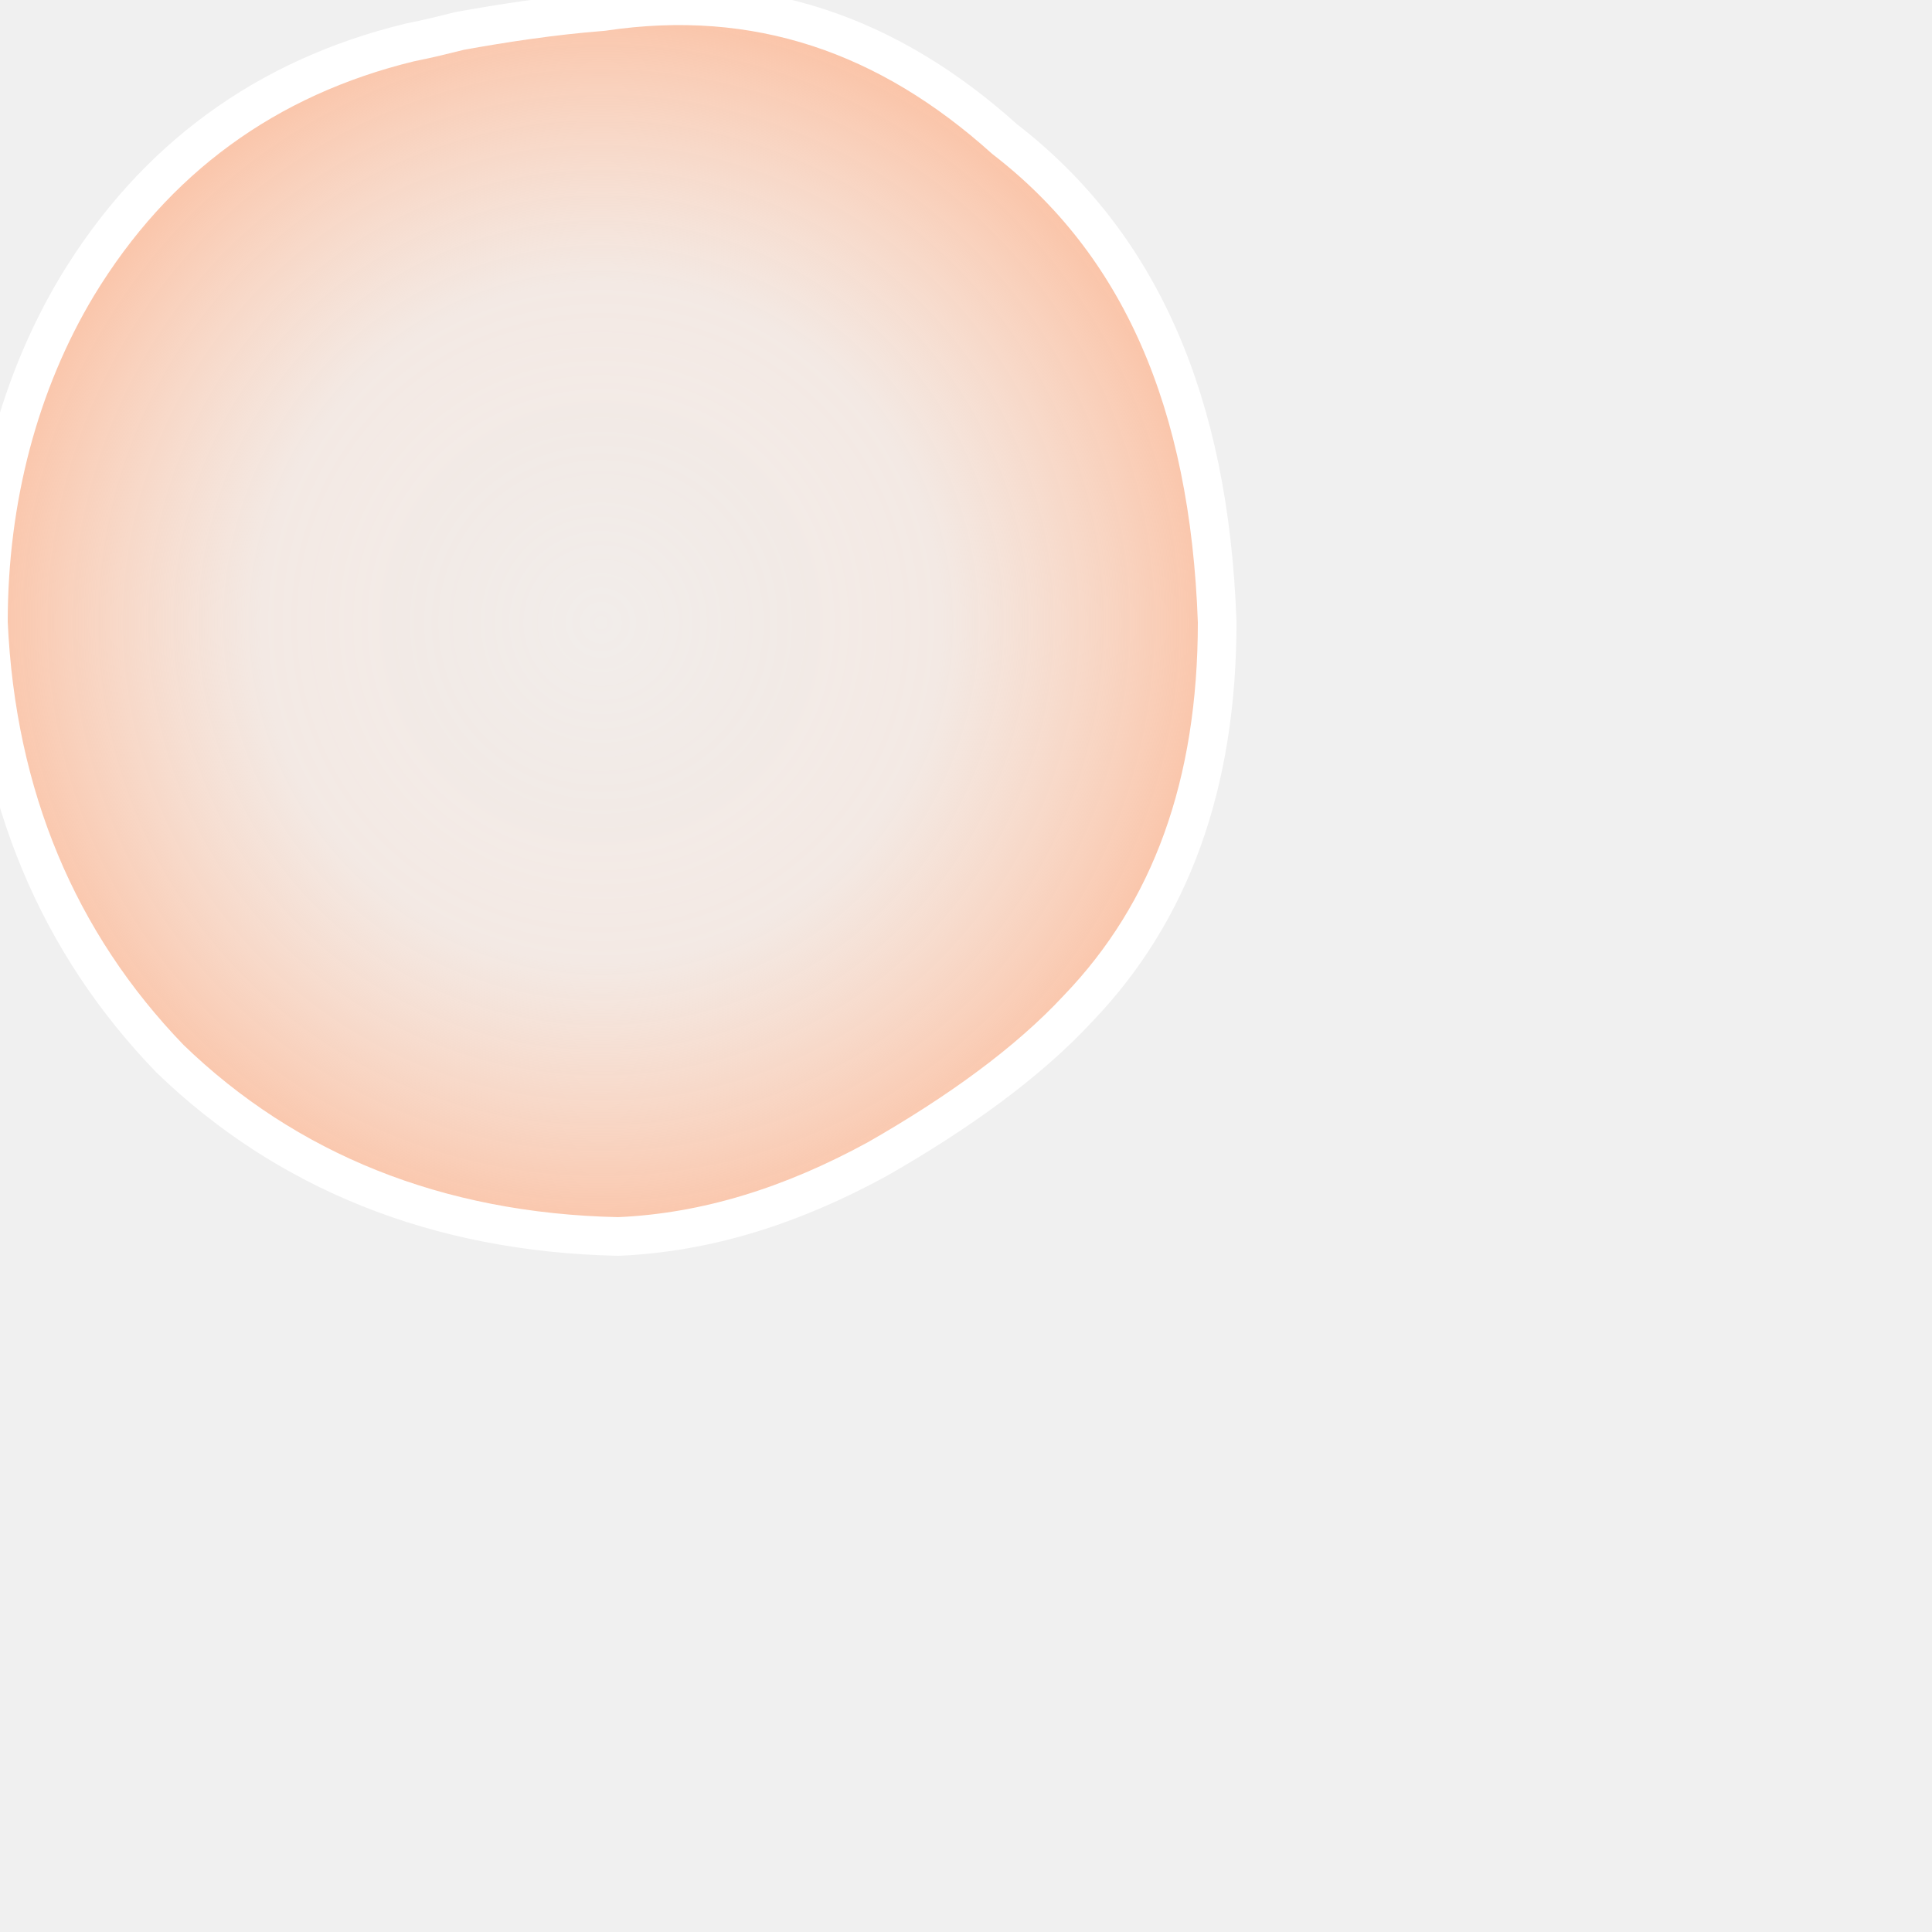
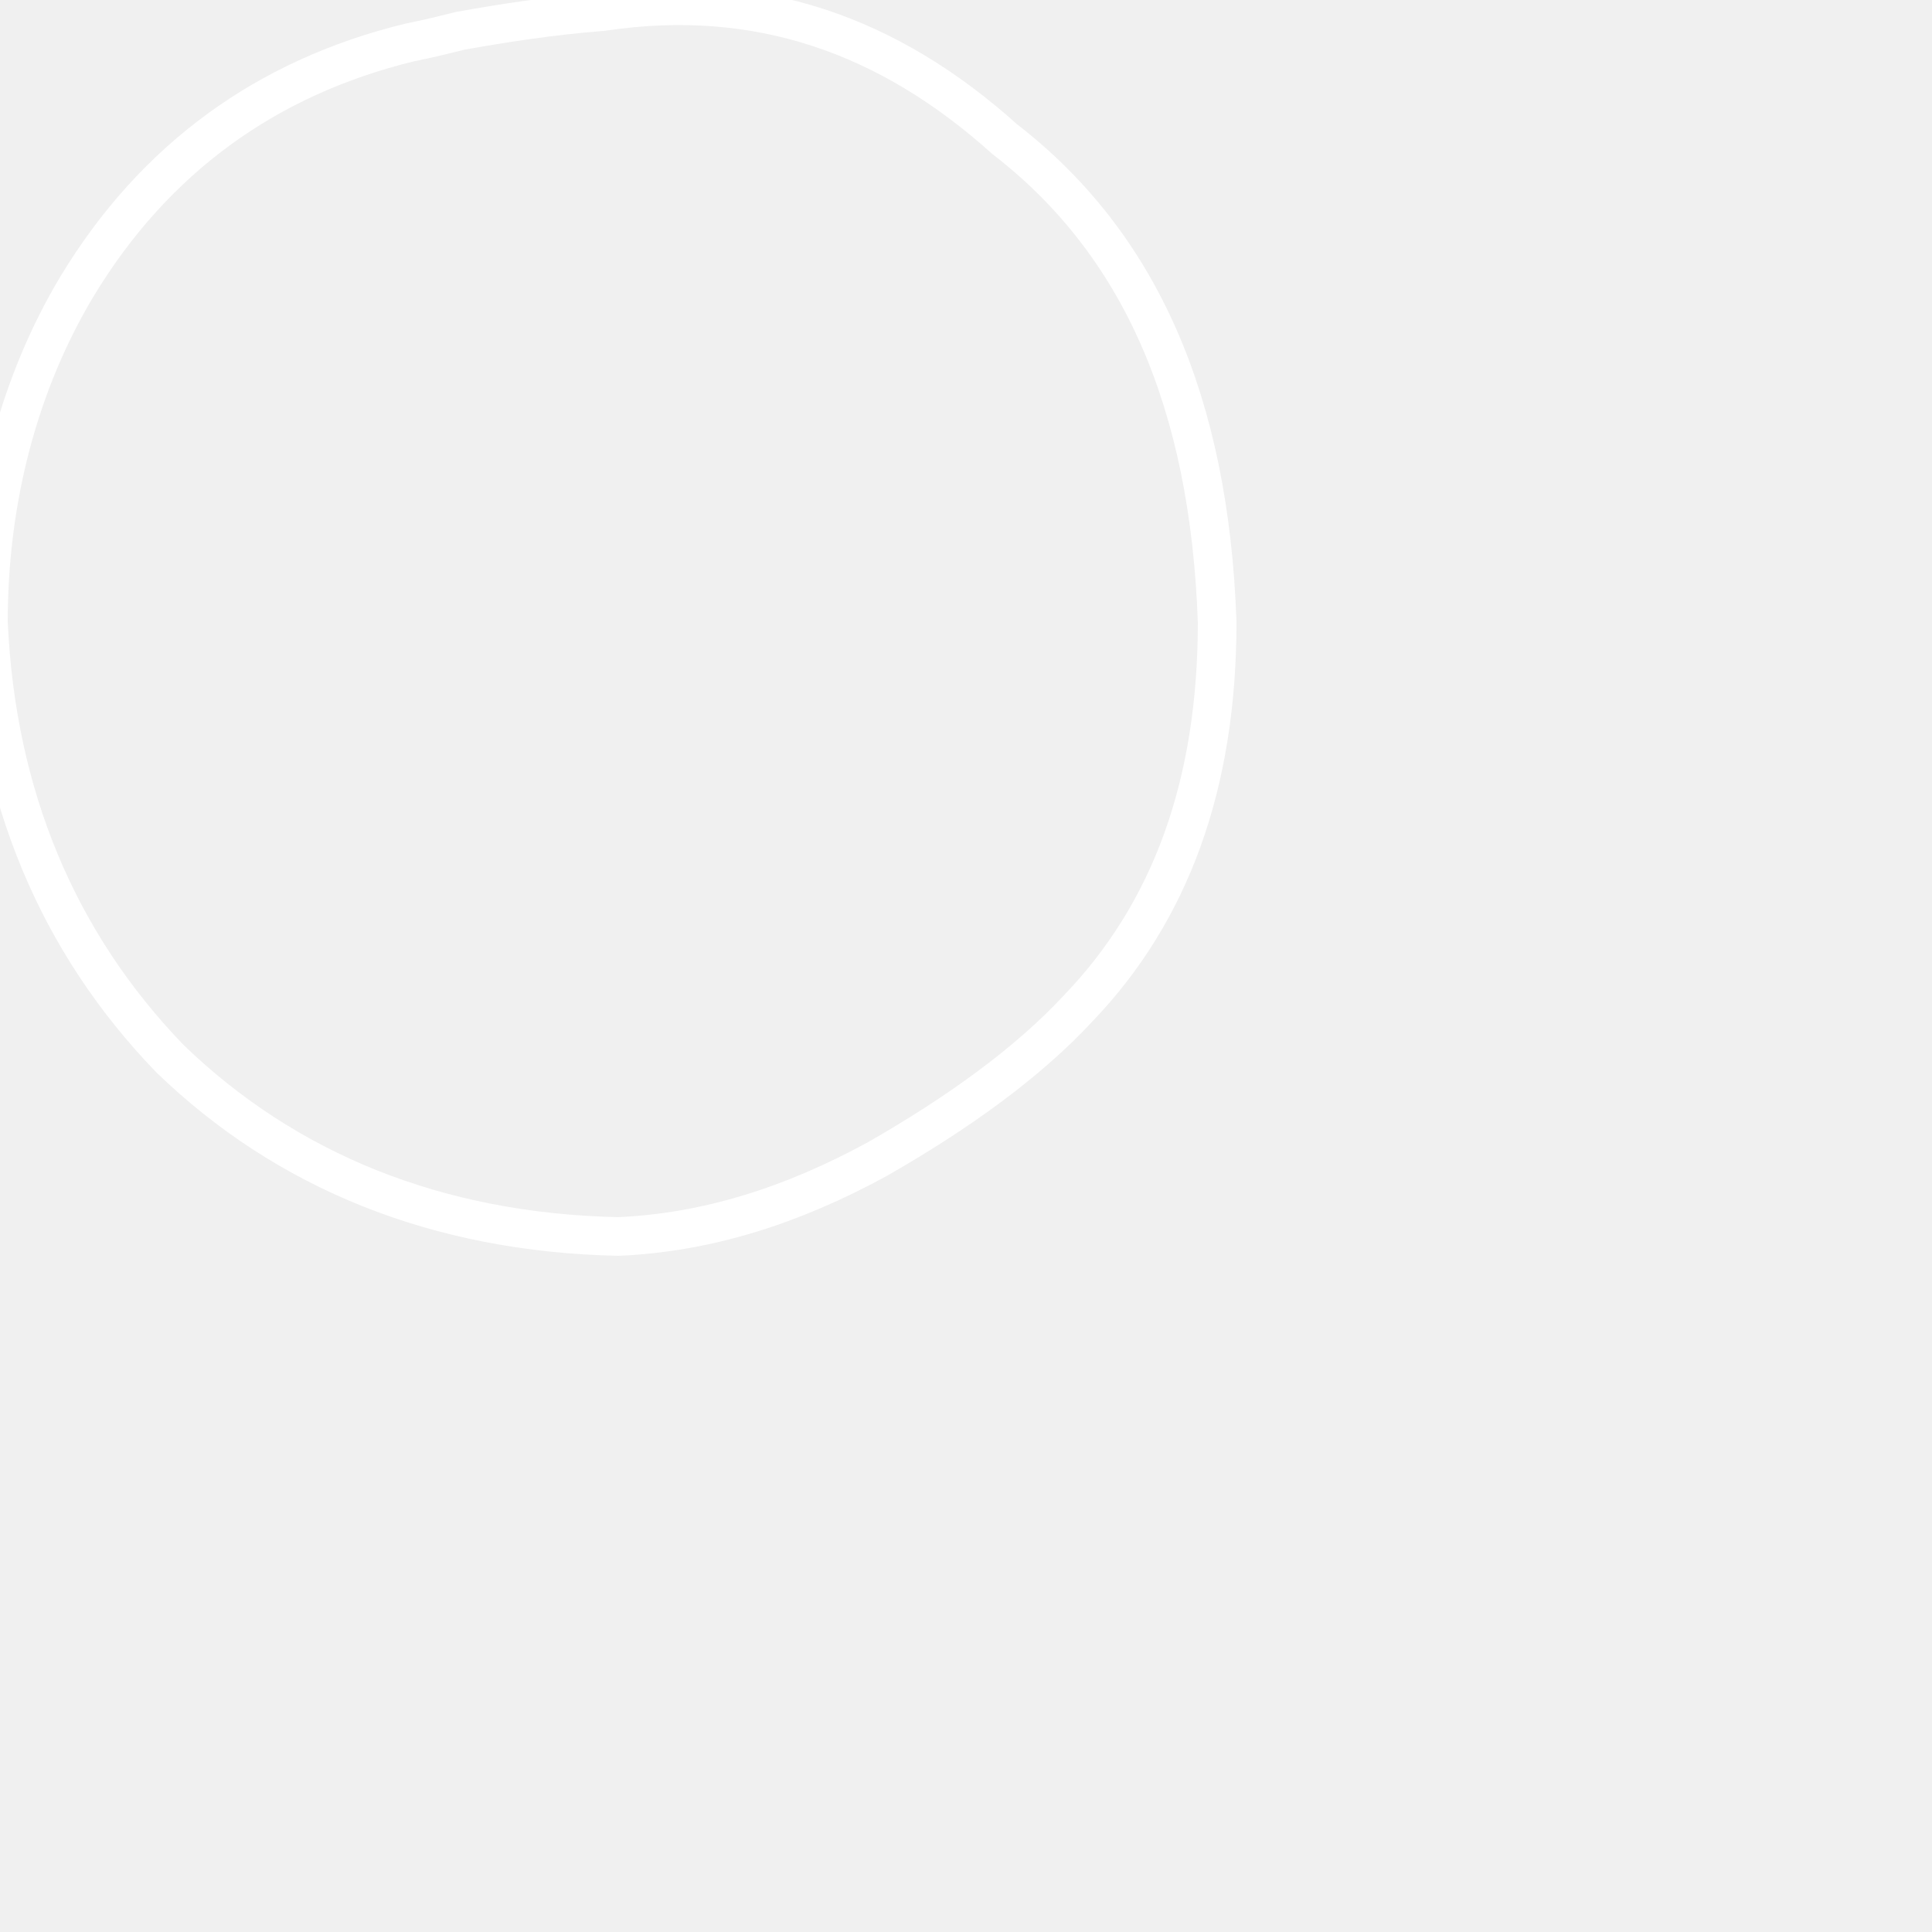
<svg xmlns="http://www.w3.org/2000/svg" viewBox="0 0 50 50" version="1.1" xml:space="preserve" style="fill-rule:evenodd;clip-rule:evenodd;stroke-linecap:round;stroke-linejoin:round;">
  <g id="melanosome">
-     <radialGradient id="_Radial1" cx="0" cy="0" r="1" gradientUnits="userSpaceOnUse" gradientTransform="matrix(16.4871,0,0,-16.4871,15.5554,16.1143)">
-       <stop offset="0" style="stop-color:rgb(255,206,180);stop-opacity:0.106" />
-       <stop offset="0.53" style="stop-color:rgb(255,206,180);stop-opacity:0.2" />
-       <stop offset="1" style="stop-color:rgb(251,192,162);stop-opacity:1" />
-     </radialGradient>
-     <radialGradient id="_Radial2" cx="0" cy="0" r="1" gradientUnits="userSpaceOnUse" gradientTransform="matrix(16.4871,0,0,-16.4871,15.5554,16.1143)">
-       <stop offset="0" style="stop-color:rgb(255,206,180);stop-opacity:0.2" />
-       <stop offset="0.45" style="stop-color:rgb(255,206,180);stop-opacity:0.3" />
-       <stop offset="1" style="stop-color:rgb(237,107,42);stop-opacity:1" />
-     </radialGradient>
-     <radialGradient id="_Radial3" cx="0" cy="0" r="1" gradientUnits="userSpaceOnUse" gradientTransform="matrix(16.4871,0,0,-16.4871,15.5554,16.1143)">
-       <stop offset="0" style="stop-color:rgb(255,206,180);stop-opacity:0.3" />
-       <stop offset="0.3" style="stop-color:rgb(255,206,180);stop-opacity:0.4" />
-       <stop offset="1" style="stop-color:rgb(171,74,25);stop-opacity:1" />
-     </radialGradient>
-     <radialGradient id="_Radial4" cx="0" cy="0" r="1" gradientUnits="userSpaceOnUse" gradientTransform="matrix(16.4871,0,0,-16.4871,15.5554,16.1143)">
-       <stop offset="0" style="stop-color:rgb(255,206,180);stop-opacity:0.5" />
-       <stop offset="0.1" style="stop-color:rgb(255,206,180);stop-opacity:0.8" />
-       <stop offset="1" style="stop-color:rgb(53,28,16);stop-opacity:1" />
-     </radialGradient>
    <path id="Layer1_0_FILL" d="M31.5,16.1C31.3,10.4 29.5,6.3 26,3.6C23,0.9 19.6,-0.3 15.6,0.3C14.3,0.4 13,0.6 11.9,0.8C11.5,0.9 11.1,1 10.6,1.1C6.9,2 4,4.1 2,7.4C0.5,9.9 -0.3,12.9 -0.3,16.1C-0.1,20.6 1.5,24.4 4.4,27.4C7.4,30.3 11.3,31.9 16,32C18.3,31.9 20.5,31.2 22.7,30C24.8,28.8 26.6,27.5 27.9,26.1C30.3,23.6 31.5,20.3 31.5,16.1Z" style="fill:url(#_Radial1);fill-rule:nonzero;stroke:white;stroke-width:1px;" />
  </g>
  <defs>
    </defs>
</svg>
